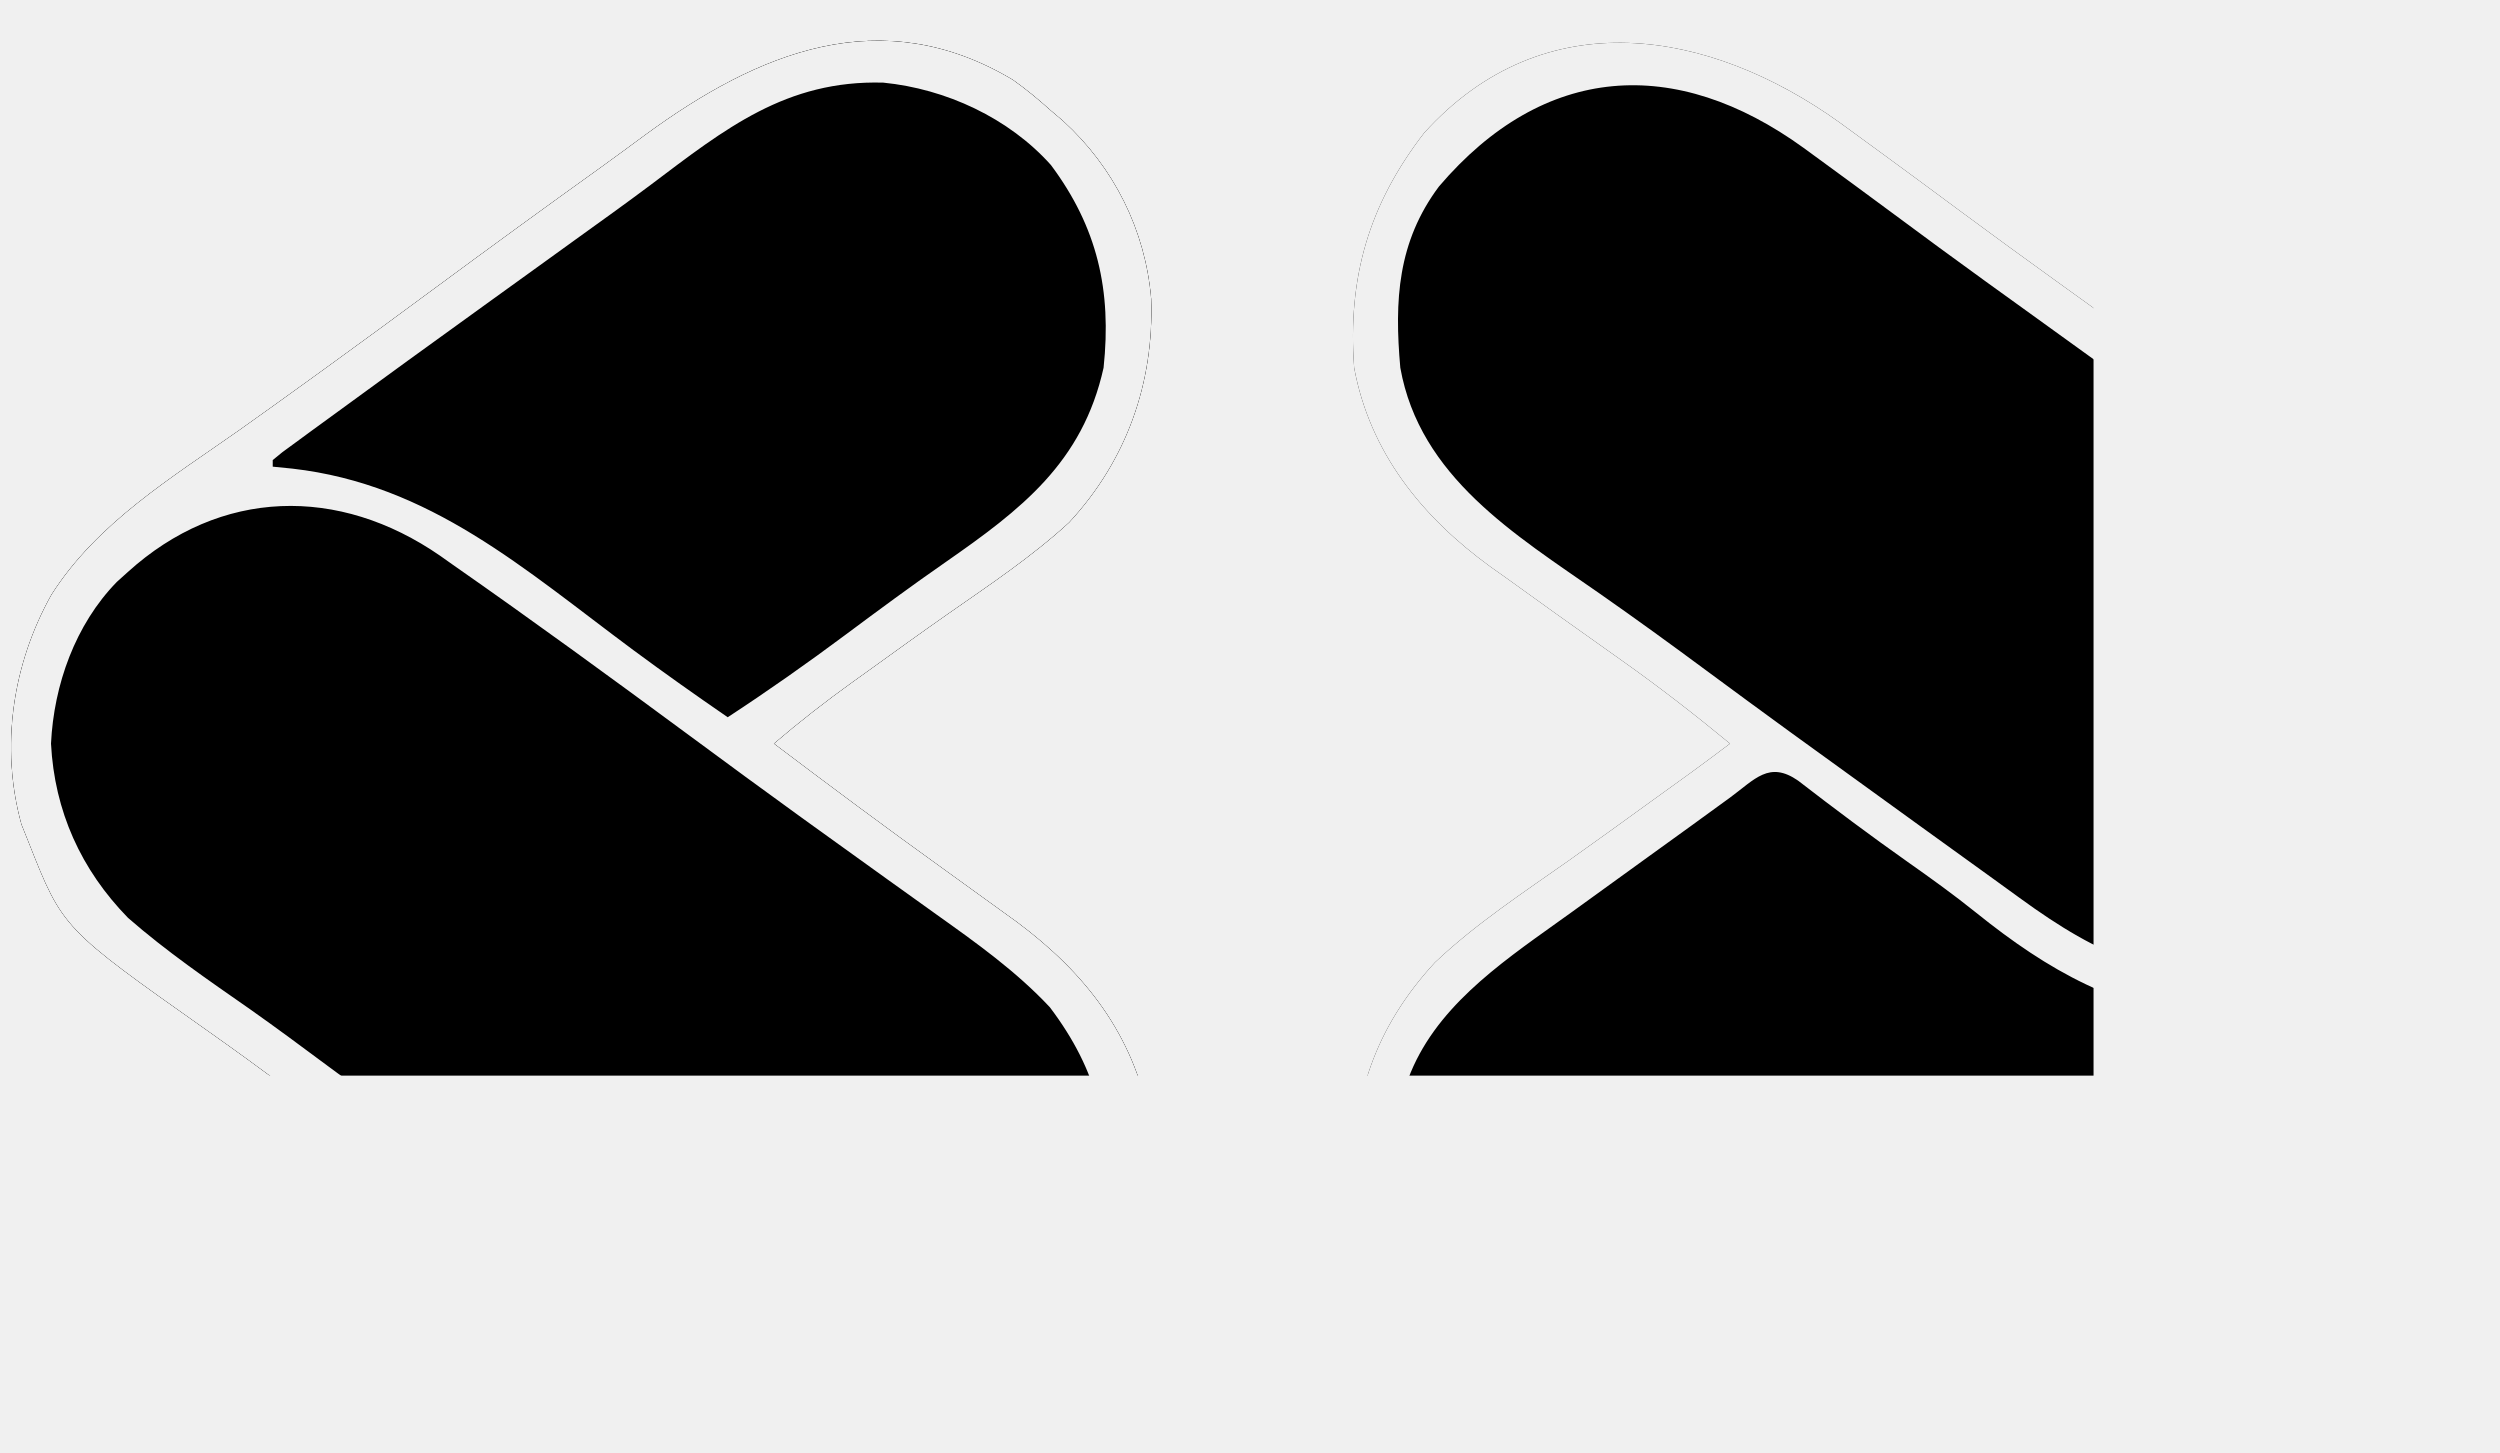
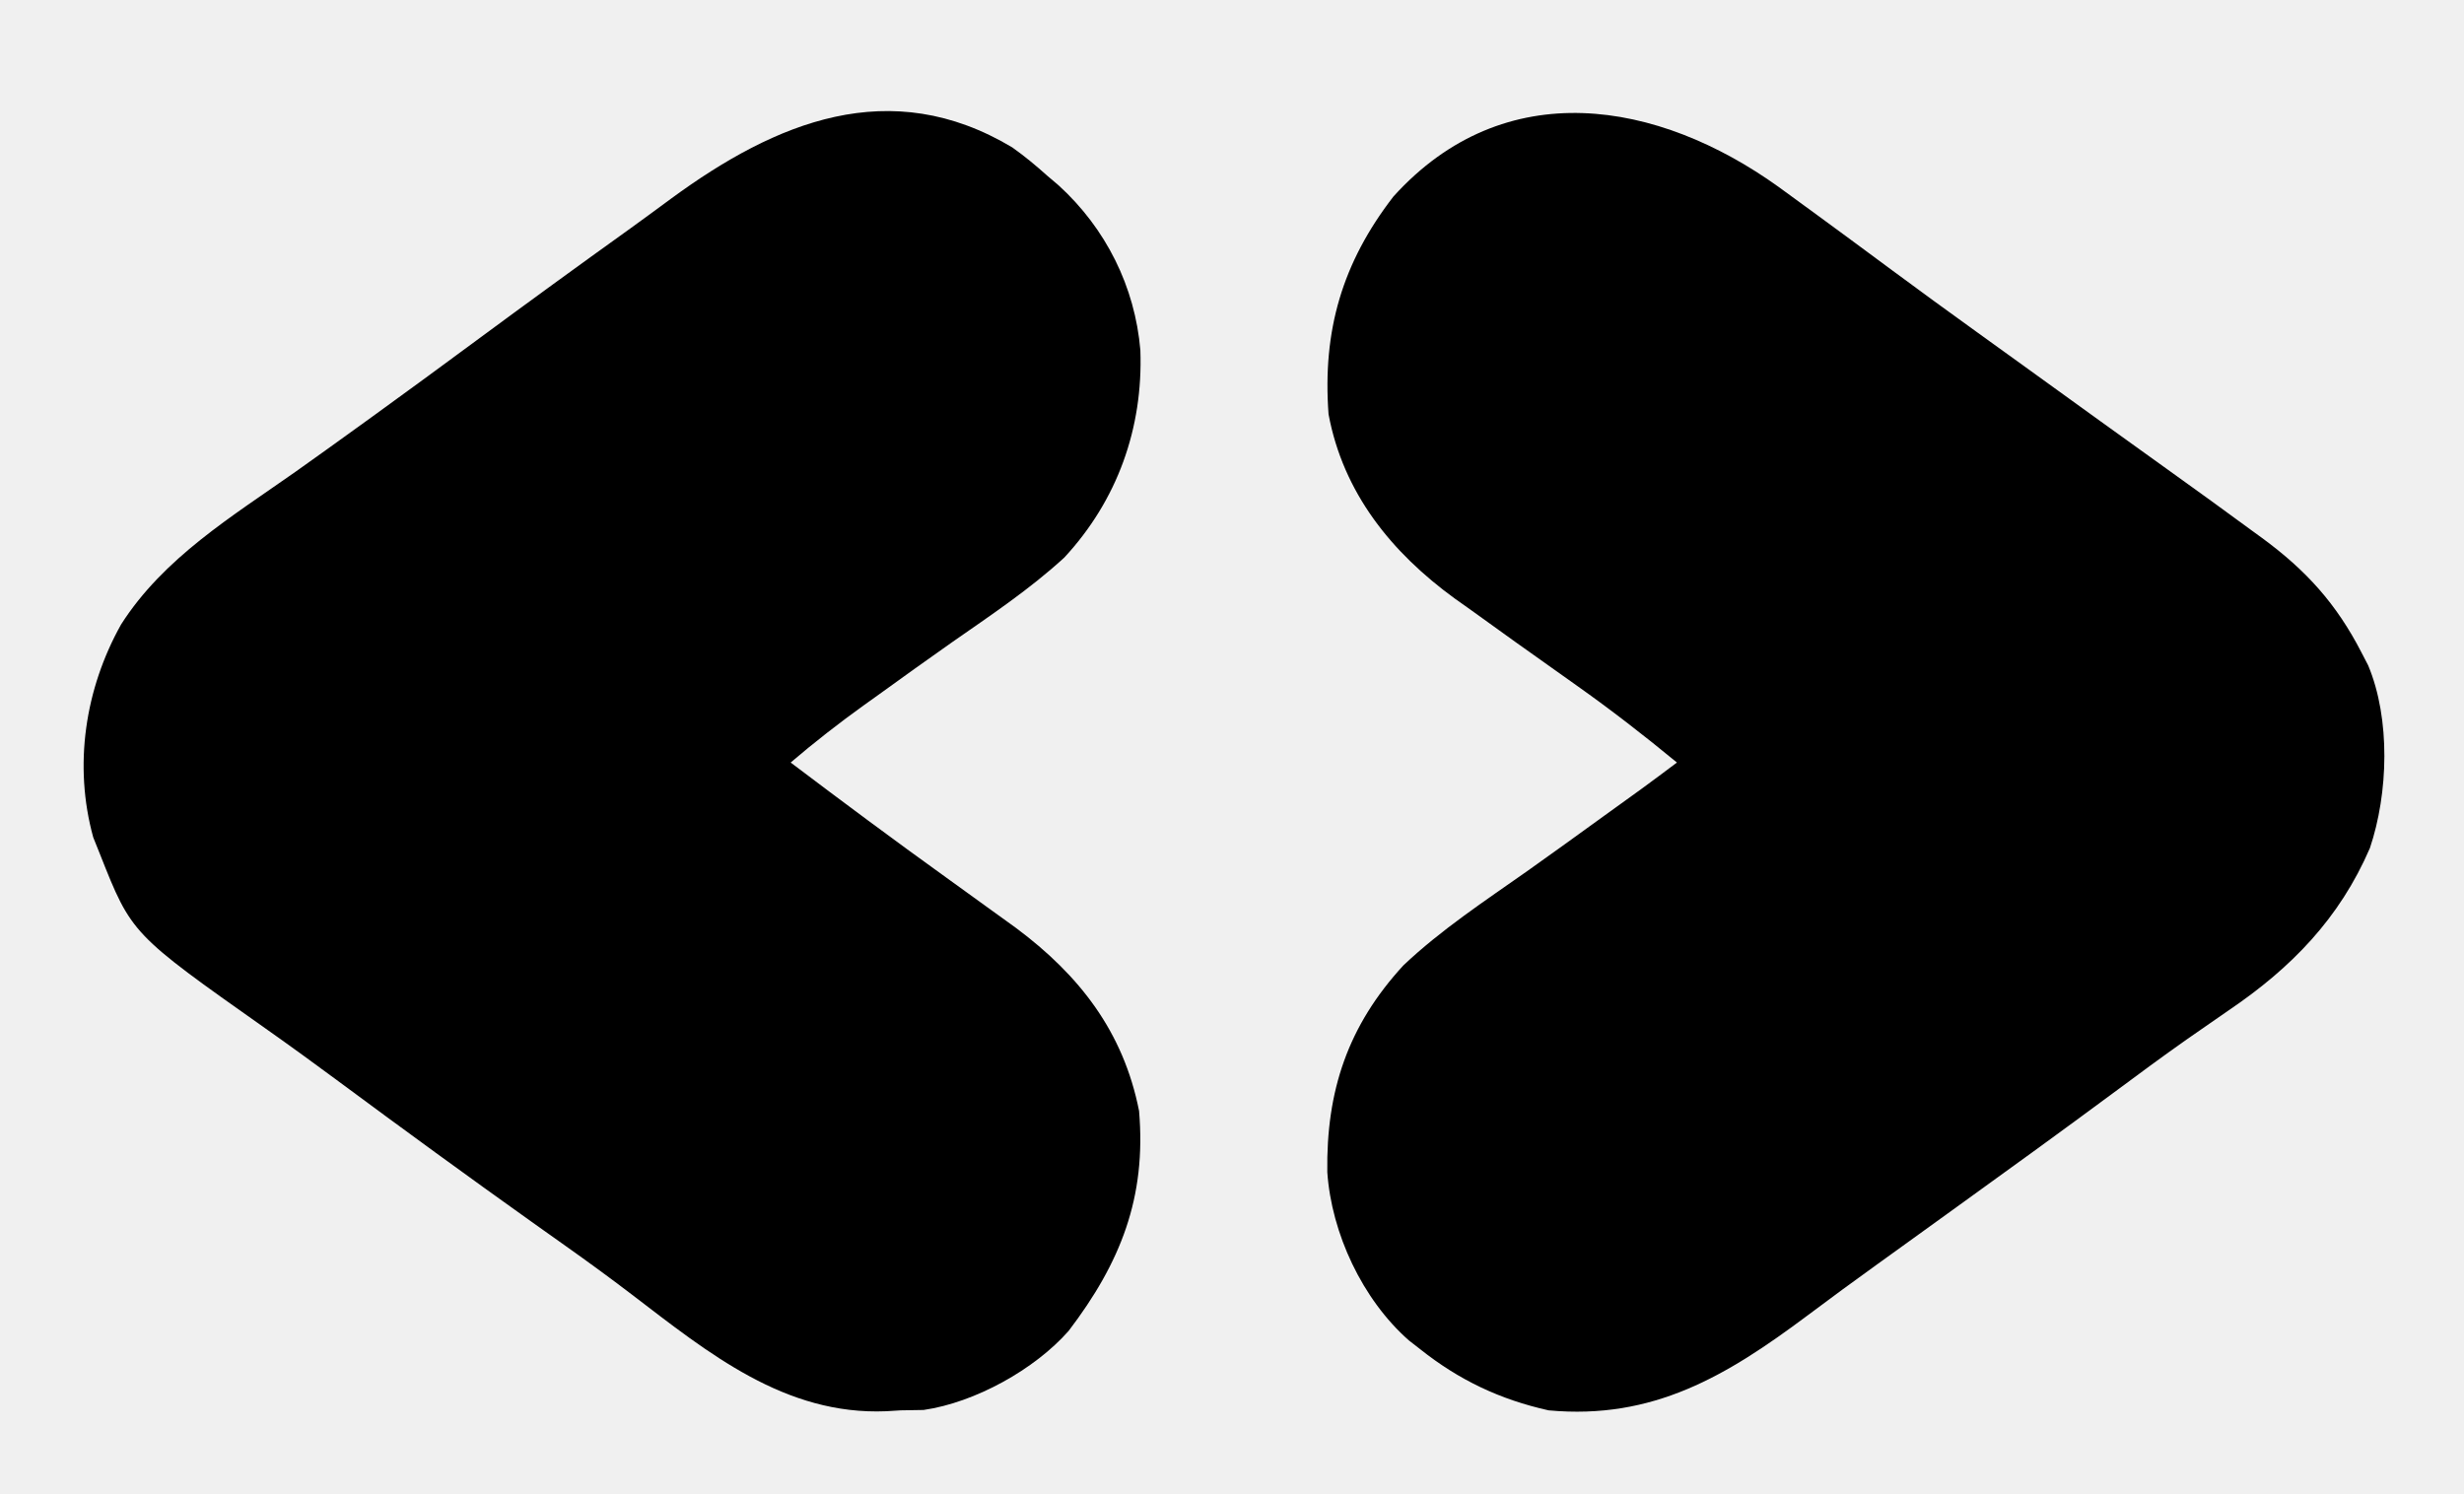
- <svg xmlns="http://www.w3.org/2000/svg" version="1.1" viewBox="61.64 57.23 379.13 220.35">
-   <defs>
-     <mask id="gdg-mask">
-       <rect x="0" y="0" width="100%" height="100%" fill="white" />
-       <path d="M0 0 C1.457 1.06 2.913 2.123 4.367 3.188 C5.121 3.738 5.875 4.288 6.651 4.855 C10.636 7.771 14.609 10.703 18.574 13.645 C23.168 17.048 27.792 20.407 32.43 23.75 C33.168 24.282 33.907 24.814 34.667 25.363 C36.156 26.435 37.645 27.507 39.133 28.579 C43.627 31.815 48.115 35.059 52.602 38.304 C56.432 41.073 60.267 43.833 64.113 46.578 C68.554 49.751 72.968 52.957 77.367 56.188 C77.941 56.605 78.516 57.022 79.107 57.452 C86.32 62.744 91.262 68.21 95.367 76.188 C95.907 77.228 95.907 77.228 96.457 78.289 C100.137 87.074 99.757 99.231 96.742 108.188 C91.768 119.706 83.883 127.798 73.617 134.75 C72.109 135.792 70.603 136.837 69.098 137.883 C67.932 138.692 67.932 138.692 66.744 139.517 C62.757 142.32 58.844 145.222 54.93 148.125 C46.533 154.341 38.08 160.475 29.601 166.579 C26.605 168.737 23.611 170.899 20.618 173.062 C19.123 174.142 17.627 175.219 16.13 176.295 C12.277 179.067 8.45 181.867 4.656 184.719 C-8.516 194.559 -20.522 201.769 -37.633 200.188 C-45.582 198.413 -52.271 195.245 -58.633 190.188 C-59.248 189.709 -59.863 189.231 -60.496 188.738 C-68.092 182.052 -73.153 171.225 -73.836 161.207 C-74.03 147.946 -70.484 137.264 -61.383 127.375 C-55.213 121.533 -48.034 116.821 -41.105 111.937 C-36.968 109.009 -32.864 106.034 -28.758 103.062 C-28.003 102.518 -27.249 101.974 -26.471 101.413 C-25.764 100.903 -25.057 100.393 -24.328 99.867 C-23.71 99.421 -23.091 98.975 -22.454 98.515 C-20.5 97.09 -18.564 95.642 -16.633 94.188 C-21.974 89.781 -27.418 85.563 -33.07 81.562 C-35.592 79.771 -38.112 77.98 -40.633 76.188 C-41.807 75.354 -41.807 75.354 -43.004 74.504 C-45.534 72.7 -48.053 70.883 -50.57 69.062 C-51.363 68.501 -52.156 67.939 -52.972 67.361 C-63.342 59.823 -71.231 50.071 -73.633 37.188 C-74.64 23.517 -71.397 12.418 -63.008 1.562 C-44.784 -18.582 -19.708 -14.145 0 0 Z M-60.773 9.699 C-67.042 18.088 -67.543 26.979 -66.633 37.188 C-63.671 53.758 -49.243 62.469 -36.454 71.396 C-30.971 75.223 -25.568 79.146 -20.195 83.125 C-11.805 89.335 -3.36 95.463 5.111 101.561 C7.423 103.228 9.732 104.9 12.039 106.574 C15.792 109.297 19.553 112.008 23.319 114.712 C24.634 115.659 25.946 116.61 27.255 117.565 C39.506 126.502 49.067 130.711 64.367 129.188 C73.138 127.133 80.523 122.174 85.68 114.812 C90.733 106.655 93.424 97.805 92.367 88.188 C88.795 74.02 80.894 66.422 69.367 58.188 C67.961 57.166 66.557 56.144 65.152 55.121 C61.345 52.353 57.523 49.605 53.698 46.861 C49.915 44.145 46.141 41.416 42.367 38.688 C37.881 35.446 33.394 32.206 28.902 28.973 C27.411 27.899 25.92 26.824 24.43 25.75 C23.694 25.22 22.959 24.69 22.201 24.144 C17.426 20.696 12.682 17.208 7.953 13.698 C4.103 10.845 0.239 8.01 -3.633 5.188 C-4.239 4.744 -4.845 4.301 -5.47 3.845 C-24.893 -10.214 -44.84 -8.997 -60.773 9.699 Z M-16.633 102.375 C-17.244 102.818 -17.855 103.26 -18.484 103.717 C-19.821 104.686 -21.157 105.657 -22.491 106.63 C-24.702 108.238 -26.92 109.835 -29.141 111.43 C-32.955 114.17 -36.759 116.925 -40.559 119.686 C-42.42 121.034 -44.291 122.368 -46.164 123.699 C-55.363 130.354 -64.214 137.576 -66.633 149.188 C-67.854 160.025 -67.402 169.97 -60.574 178.871 C-53.762 186.786 -46.609 192.573 -35.949 193.512 C-23.01 193.974 -13.779 190.758 -3.57 182.75 C-1.915 181.491 -0.259 180.233 1.398 178.977 C2.64 178.026 2.64 178.026 3.906 177.056 C7.698 174.177 11.561 171.4 15.43 168.625 C16.919 167.552 18.409 166.479 19.898 165.406 C20.634 164.876 21.371 164.347 22.129 163.801 C24.388 162.173 26.644 160.54 28.898 158.906 C30.409 157.812 31.919 156.719 33.43 155.625 C34.162 155.095 34.894 154.565 35.648 154.018 C39.506 151.231 43.379 148.469 47.277 145.738 C48.463 144.907 48.463 144.907 49.674 144.059 C51.193 142.996 52.715 141.937 54.239 140.881 C55.965 139.674 57.669 138.434 59.367 137.188 C59.367 136.857 59.367 136.528 59.367 136.188 C58.447 136.124 57.526 136.061 56.578 135.996 C42.238 134.609 31.699 128.691 20.652 119.797 C17.299 117.1 13.822 114.603 10.305 112.125 C4.665 108.147 -0.843 104.025 -6.305 99.805 C-10.701 96.751 -12.86 99.606 -16.633 102.375 Z " fill="black" transform="translate(340.6328,75.8125)" />
-       <path d="M0 0 C2.032 1.446 3.879 2.979 5.734 4.645 C6.339 5.158 6.944 5.671 7.566 6.199 C15.309 13.25 20.074 22.799 20.949 33.195 C21.401 45.972 17.178 57.74 8.5 67.109 C2.851 72.288 -3.525 76.544 -9.802 80.92 C-13.901 83.789 -17.958 86.717 -22.016 89.645 C-22.753 90.172 -23.491 90.7 -24.251 91.243 C-28.402 94.227 -32.381 97.321 -36.266 100.645 C-27.851 107.007 -19.395 113.301 -10.828 119.457 C-8.606 121.06 -6.385 122.664 -4.166 124.27 C-2.582 125.416 -0.996 126.56 0.59 127.703 C10.968 135.437 18.173 144.683 20.734 157.645 C21.948 171.834 17.7 182.494 9.215 193.641 C3.654 199.962 -6.115 205.367 -14.516 206.582 C-15.753 206.603 -16.991 206.623 -18.266 206.645 C-19.43 206.716 -19.43 206.716 -20.617 206.789 C-37.217 207.483 -49.717 197.275 -62.266 187.684 C-65.841 184.952 -69.47 182.308 -73.141 179.707 C-74.29 178.891 -75.44 178.074 -76.59 177.258 C-77.476 176.629 -77.476 176.629 -78.38 175.987 C-89.044 168.394 -99.62 160.682 -110.137 152.887 C-114.113 149.945 -118.106 147.037 -122.148 144.188 C-144.099 128.696 -144.099 128.696 -149.266 115.645 C-149.63 114.734 -149.995 113.824 -150.371 112.887 C-153.622 101.103 -151.707 88.586 -145.828 78.074 C-138.884 67.157 -127.625 60.355 -117.231 53.035 C-113.664 50.511 -110.121 47.953 -106.578 45.395 C-105.823 44.85 -105.068 44.305 -104.291 43.743 C-98.759 39.742 -93.257 35.701 -87.766 31.645 C-79.379 25.451 -70.953 19.314 -62.479 13.241 C-60.235 11.622 -58.007 9.983 -55.781 8.34 C-38.699 -4.177 -20.017 -11.976 0 0 Z M-54.903 15.875 C-58.653 18.684 -62.46 21.411 -66.266 24.145 C-67.767 25.229 -69.269 26.313 -70.77 27.398 C-73.755 29.555 -76.742 31.708 -79.73 33.859 C-87.805 39.675 -95.862 45.516 -103.891 51.395 C-104.727 52.004 -105.564 52.613 -106.426 53.24 C-107.19 53.801 -107.955 54.363 -108.742 54.941 C-109.424 55.44 -110.105 55.938 -110.807 56.452 C-111.288 56.846 -111.77 57.239 -112.266 57.645 C-112.266 57.975 -112.266 58.305 -112.266 58.645 C-111.287 58.742 -110.309 58.84 -109.301 58.941 C-88.36 61.33 -74.118 74.196 -57.598 86.449 C-52.882 89.94 -48.1 93.321 -43.266 96.645 C-37.141 92.64 -31.194 88.455 -25.328 84.082 C-20.353 80.378 -15.373 76.696 -10.277 73.16 C1.229 65.152 10.541 58.033 13.734 43.645 C14.978 31.929 12.806 22.364 5.754 12.906 C-0.622 5.766 -10.171 1.346 -19.676 0.406 C-34.392 -0.006 -43.647 7.39 -54.903 15.875 Z M-134.266 74.645 C-134.81 75.134 -135.354 75.624 -135.914 76.129 C-142.204 82.578 -145.466 91.74 -145.891 100.645 C-145.364 110.881 -141.342 119.762 -134.215 127.066 C-128.394 132.155 -122.044 136.507 -115.708 140.924 C-111.677 143.763 -107.725 146.707 -103.766 149.645 C-95.388 155.837 -86.955 161.949 -78.5 168.036 C-75.503 170.194 -72.509 172.356 -69.516 174.52 C-68.023 175.598 -66.528 176.675 -65.033 177.75 C-61.159 180.538 -57.307 183.352 -53.484 186.211 C-52.694 186.796 -51.904 187.381 -51.09 187.984 C-49.596 189.091 -48.109 190.207 -46.629 191.332 C-38.986 196.968 -31.296 200.402 -21.703 200.145 C-20.599 200.126 -20.599 200.126 -19.473 200.108 C-13.694 199.897 -9.153 198.856 -4.266 195.645 C-3.572 195.209 -2.879 194.773 -2.164 194.324 C5.805 188.862 11.471 181.091 13.734 171.645 C15.027 159.42 12.945 150.378 5.59 140.629 C0.505 135.191 -5.535 130.881 -11.578 126.582 C-13.18 125.434 -14.781 124.285 -16.383 123.137 C-17.195 122.556 -18.006 121.976 -18.843 121.378 C-22.636 118.664 -26.421 115.937 -30.203 113.207 C-30.942 112.674 -31.681 112.141 -32.443 111.592 C-37.908 107.642 -43.342 103.651 -48.766 99.645 C-60.736 90.808 -72.752 82.036 -84.953 73.52 C-85.588 73.07 -86.223 72.621 -86.878 72.157 C-102.219 61.546 -120.186 61.867 -134.266 74.645 Z " fill="black" transform="translate(215.2656,69.35547)" />
-     </mask>
-   </defs>
-   <g mask="url(#gdg-mask)" fill="currentColor">
-     <path d="M0 0 C1.457 1.06 2.913 2.123 4.367 3.188 C5.121 3.738 5.875 4.288 6.651 4.855 C10.636 7.771 14.609 10.703 18.574 13.645 C23.168 17.048 27.792 20.407 32.43 23.75 C33.168 24.282 33.907 24.814 34.667 25.363 C36.156 26.435 37.645 27.507 39.133 28.579 C43.627 31.815 48.115 35.059 52.602 38.304 C56.432 41.073 60.267 43.833 64.113 46.578 C68.554 49.751 72.968 52.957 77.367 56.188 C77.941 56.605 78.516 57.022 79.107 57.452 C86.32 62.744 91.262 68.21 95.367 76.188 C95.907 77.228 95.907 77.228 96.457 78.289 C100.137 87.074 99.757 99.231 96.742 108.188 C91.768 119.706 83.883 127.798 73.617 134.75 C72.109 135.792 70.603 136.837 69.098 137.883 C67.932 138.692 67.932 138.692 66.744 139.517 C62.757 142.32 58.844 145.222 54.93 148.125 C46.533 154.341 38.08 160.475 29.601 166.579 C26.605 168.737 23.611 170.899 20.618 173.062 C19.123 174.142 17.627 175.219 16.13 176.295 C12.277 179.067 8.45 181.867 4.656 184.719 C-8.516 194.559 -20.522 201.769 -37.633 200.188 C-45.582 198.413 -52.271 195.245 -58.633 190.188 C-59.248 189.709 -59.863 189.231 -60.496 188.738 C-68.092 182.052 -73.153 171.225 -73.836 161.207 C-74.03 147.946 -70.484 137.264 -61.383 127.375 C-55.213 121.533 -48.034 116.821 -41.105 111.937 C-36.968 109.009 -32.864 106.034 -28.758 103.062 C-28.003 102.518 -27.249 101.974 -26.471 101.413 C-25.764 100.903 -25.057 100.393 -24.328 99.867 C-23.71 99.421 -23.091 98.975 -22.454 98.515 C-20.5 97.09 -18.564 95.642 -16.633 94.188 C-21.974 89.781 -27.418 85.563 -33.07 81.562 C-35.592 79.771 -38.112 77.98 -40.633 76.188 C-41.807 75.354 -41.807 75.354 -43.004 74.504 C-45.534 72.7 -48.053 70.883 -50.57 69.062 C-51.363 68.501 -52.156 67.939 -52.972 67.361 C-63.342 59.823 -71.231 50.071 -73.633 37.188 C-74.64 23.517 -71.397 12.418 -63.008 1.562 C-44.784 -18.582 -19.708 -14.145 0 0 Z " transform="translate(340.6328,75.8125)" />
-     <path d="M0 0 C2.032 1.446 3.879 2.979 5.734 4.645 C6.339 5.158 6.944 5.671 7.566 6.199 C15.309 13.25 20.074 22.799 20.949 33.195 C21.401 45.972 17.178 57.74 8.5 67.109 C2.851 72.288 -3.525 76.544 -9.802 80.92 C-13.901 83.789 -17.958 86.717 -22.016 89.645 C-22.753 90.172 -23.491 90.7 -24.251 91.243 C-28.402 94.227 -32.381 97.321 -36.266 100.645 C-27.851 107.007 -19.395 113.301 -10.828 119.457 C-8.606 121.06 -6.385 122.664 -4.166 124.27 C-2.582 125.416 -0.996 126.56 0.59 127.703 C10.968 135.437 18.173 144.683 20.734 157.645 C21.948 171.834 17.7 182.494 9.215 193.641 C3.654 199.962 -6.115 205.367 -14.516 206.582 C-15.753 206.603 -16.991 206.623 -18.266 206.645 C-19.43 206.716 -19.43 206.716 -20.617 206.789 C-37.217 207.483 -49.717 197.275 -62.266 187.684 C-65.841 184.952 -69.47 182.308 -73.141 179.707 C-74.29 178.891 -75.44 178.074 -76.59 177.258 C-77.476 176.629 -77.476 176.629 -78.38 175.987 C-89.044 168.394 -99.62 160.682 -110.137 152.887 C-114.113 149.945 -118.106 147.037 -122.148 144.188 C-144.099 128.696 -144.099 128.696 -149.266 115.645 C-149.63 114.734 -149.995 113.824 -150.371 112.887 C-153.622 101.103 -151.707 88.586 -145.828 78.074 C-138.884 67.157 -127.625 60.355 -117.231 53.035 C-113.664 50.511 -110.121 47.953 -106.578 45.395 C-105.823 44.85 -105.068 44.305 -104.291 43.743 C-98.759 39.742 -93.257 35.701 -87.766 31.645 C-79.379 25.451 -70.953 19.314 -62.479 13.241 C-60.235 11.622 -58.007 9.983 -55.781 8.34 C-38.699 -4.177 -20.017 -11.976 0 0 Z " transform="translate(215.2656,69.35547)" />
-     <path d="M0 0 C2.032 1.446 3.879 2.979 5.734 4.645 C6.339 5.158 6.944 5.671 7.566 6.199 C15.309 13.25 20.074 22.799 20.949 33.195 C21.401 45.972 17.178 57.74 8.5 67.109 C2.851 72.288 -3.525 76.544 -9.802 80.92 C-13.901 83.789 -17.958 86.717 -22.016 89.645 C-22.753 90.172 -23.491 90.7 -24.251 91.243 C-28.402 94.227 -32.381 97.321 -36.266 100.645 C-27.851 107.007 -19.395 113.301 -10.828 119.457 C-8.606 121.06 -6.385 122.664 -4.166 124.27 C-2.582 125.416 -0.996 126.56 0.59 127.703 C10.968 135.437 18.173 144.683 20.734 157.645 C21.948 171.834 17.7 182.494 9.215 193.641 C3.654 199.962 -6.115 205.367 -14.516 206.582 C-15.753 206.603 -16.991 206.623 -18.266 206.645 C-19.43 206.716 -19.43 206.716 -20.617 206.789 C-37.217 207.483 -49.717 197.275 -62.266 187.684 C-65.841 184.952 -69.47 182.308 -73.141 179.707 C-74.29 178.891 -75.44 178.074 -76.59 177.258 C-77.476 176.629 -77.476 176.629 -78.38 175.987 C-89.044 168.394 -99.62 160.682 -110.137 152.887 C-114.113 149.945 -118.106 147.037 -122.148 144.188 C-144.099 128.696 -144.099 128.696 -149.266 115.645 C-149.63 114.734 -149.995 113.824 -150.371 112.887 C-153.622 101.103 -151.707 88.586 -145.828 78.074 C-138.884 67.157 -127.625 60.355 -117.231 53.035 C-113.664 50.511 -110.121 47.953 -106.578 45.395 C-105.823 44.85 -105.068 44.305 -104.291 43.743 C-98.759 39.742 -93.257 35.701 -87.766 31.645 C-79.379 25.451 -70.953 19.314 -62.479 13.241 C-60.235 11.622 -58.007 9.983 -55.781 8.34 C-38.699 -4.177 -20.017 -11.976 0 0 Z M-134.266 74.645 C-134.81 75.134 -135.354 75.624 -135.914 76.129 C-142.204 82.578 -145.466 91.74 -145.891 100.645 C-145.364 110.881 -141.342 119.762 -134.215 127.066 C-128.394 132.155 -122.044 136.507 -115.708 140.924 C-111.677 143.763 -107.725 146.707 -103.766 149.645 C-95.388 155.837 -86.955 161.949 -78.5 168.036 C-75.503 170.194 -72.509 172.356 -69.516 174.52 C-68.023 175.598 -66.528 176.675 -65.033 177.75 C-61.159 180.538 -57.307 183.352 -53.484 186.211 C-52.694 186.796 -51.904 187.381 -51.09 187.984 C-49.596 189.091 -48.109 190.207 -46.629 191.332 C-38.986 196.968 -31.296 200.402 -21.703 200.145 C-20.599 200.126 -20.599 200.126 -19.473 200.108 C-13.694 199.897 -9.153 198.856 -4.266 195.645 C-3.572 195.209 -2.879 194.773 -2.164 194.324 C5.805 188.862 11.471 181.091 13.734 171.645 C15.027 159.42 12.945 150.378 5.59 140.629 C0.505 135.191 -5.535 130.881 -11.578 126.582 C-13.18 125.434 -14.781 124.285 -16.383 123.137 C-17.195 122.556 -18.006 121.976 -18.843 121.378 C-22.636 118.664 -26.421 115.937 -30.203 113.207 C-30.942 112.674 -31.681 112.141 -32.443 111.592 C-37.908 107.642 -43.342 103.651 -48.766 99.645 C-60.736 90.808 -72.752 82.036 -84.953 73.52 C-85.588 73.07 -86.223 72.621 -86.878 72.157 C-102.219 61.546 -120.186 61.867 -134.266 74.645 Z " transform="translate(215.2656,69.35547)" />
-     <path d="M0 0 C3.688 1.666 6.865 3.946 10.125 6.312 C10.725 6.745 11.326 7.177 11.944 7.622 C13.965 9.078 15.983 10.539 18 12 C19.523 13.102 21.047 14.203 22.57 15.305 C23.342 15.863 24.113 16.42 24.908 16.995 C27.945 19.19 30.985 21.38 34.025 23.571 C35.706 24.787 37.379 26.014 39.051 27.242 C49.069 34.503 57.764 36.775 70 38 C60.781 45.402 51.405 52.482 41.719 59.258 C36.276 63.075 30.907 66.983 25.562 70.938 C24.775 71.518 23.987 72.098 23.175 72.696 C19.161 75.654 15.162 78.63 11.184 81.637 C-1.975 91.503 -12.22 96.638 -29 95 C-38.558 93.052 -45.51 86.385 -51.438 78.938 C-56.677 69.088 -57.573 58.98 -55.414 48.027 C-50.844 34.799 -38.393 27.356 -27.495 19.76 C-22.386 16.156 -17.388 12.398 -12.37 8.669 C-8.312 5.666 -4.23 2.755 0 0 Z " transform="translate(330,174)" />
+ <svg xmlns="http://www.w3.org/2000/svg" version="1.1" viewBox="49.64 45.23 403.13 244.35">
+   <g fill="currentColor">
+     <path d="M0 0 C1.457 1.06 2.913 2.123 4.367 3.188 C5.121 3.738 5.875 4.288 6.651 4.855 C10.636 7.771 14.609 10.703 18.574 13.645 C23.168 17.048 27.792 20.407 32.43 23.75 C33.168 24.282 33.907 24.814 34.667 25.363 C36.156 26.435 37.645 27.507 39.133 28.579 C43.627 31.815 48.115 35.059 52.602 38.304 C56.432 41.073 60.267 43.833 64.113 46.578 C68.554 49.751 72.968 52.957 77.367 56.188 C77.941 56.605 78.516 57.022 79.107 57.452 C86.32 62.744 91.262 68.21 95.367 76.188 C95.907 77.228 95.907 77.228 96.457 78.289 C100.137 87.074 99.757 99.231 96.742 108.188 C91.768 119.706 83.883 127.798 73.617 134.75 C72.109 135.792 70.603 136.837 69.098 137.883 C67.932 138.692 67.932 138.692 66.744 139.517 C62.757 142.32 58.844 145.222 54.93 148.125 C46.533 154.341 38.08 160.475 29.601 166.579 C26.605 168.737 23.611 170.899 20.618 173.062 C19.123 174.142 17.627 175.219 16.13 176.295 C12.277 179.067 8.45 181.867 4.656 184.719 C-8.516 194.559 -20.522 201.769 -37.633 200.188 C-45.582 198.413 -52.271 195.245 -58.633 190.188 C-59.248 189.709 -59.863 189.231 -60.496 188.738 C-68.092 182.052 -73.153 171.225 -73.836 161.207 C-74.03 147.946 -70.484 137.264 -61.383 127.375 C-55.213 121.533 -48.034 116.821 -41.105 111.937 C-36.968 109.009 -32.864 106.034 -28.758 103.062 C-28.003 102.518 -27.249 101.974 -26.471 101.413 C-25.764 100.903 -25.057 100.393 -24.328 99.867 C-23.71 99.421 -23.091 98.975 -22.454 98.515 C-20.5 97.09 -18.564 95.642 -16.633 94.188 C-21.974 89.781 -27.418 85.563 -33.07 81.562 C-35.592 79.771 -38.112 77.98 -40.633 76.188 C-41.807 75.354 -41.807 75.354 -43.004 74.504 C-45.534 72.7 -48.053 70.883 -50.57 69.062 C-51.363 68.501 -52.156 67.939 -52.972 67.361 C-63.342 59.823 -71.231 50.071 -73.633 37.188 C-74.64 23.517 -71.397 12.418 -63.008 1.562 C-44.784 -18.582 -19.708 -14.145 0 0 Z" transform="translate(340.6328,75.8125)" />
+     <path d="M0 0 C2.032 1.446 3.879 2.979 5.734 4.645 C6.339 5.158 6.944 5.671 7.566 6.199 C15.309 13.25 20.074 22.799 20.949 33.195 C21.401 45.972 17.178 57.74 8.5 67.109 C2.851 72.288 -3.525 76.544 -9.802 80.92 C-13.901 83.789 -17.958 86.717 -22.016 89.645 C-22.753 90.172 -23.491 90.7 -24.251 91.243 C-28.402 94.227 -32.381 97.321 -36.266 100.645 C-27.851 107.007 -19.395 113.301 -10.828 119.457 C-8.606 121.06 -6.385 122.664 -4.166 124.27 C-2.582 125.416 -0.996 126.56 0.59 127.703 C10.968 135.437 18.173 144.683 20.734 157.645 C21.948 171.834 17.7 182.494 9.215 193.641 C3.654 199.962 -6.115 205.367 -14.516 206.582 C-15.753 206.603 -16.991 206.623 -18.266 206.645 C-19.43 206.716 -19.43 206.716 -20.617 206.789 C-37.217 207.483 -49.717 197.275 -62.266 187.684 C-65.841 184.952 -69.47 182.308 -73.141 179.707 C-74.29 178.891 -75.44 178.074 -76.59 177.258 C-77.476 176.629 -77.476 176.629 -78.38 175.987 C-89.044 168.394 -99.62 160.682 -110.137 152.887 C-114.113 149.945 -118.106 147.037 -122.148 144.188 C-144.099 128.696 -144.099 128.696 -149.266 115.645 C-149.63 114.734 -149.995 113.824 -150.371 112.887 C-153.622 101.103 -151.707 88.586 -145.828 78.074 C-138.884 67.157 -127.625 60.355 -117.231 53.035 C-113.664 50.511 -110.121 47.953 -106.578 45.395 C-105.823 44.85 -105.068 44.305 -104.291 43.743 C-98.759 39.742 -93.257 35.701 -87.766 31.645 C-79.379 25.451 -70.953 19.314 -62.479 13.241 C-60.235 11.622 -58.007 9.983 -55.781 8.34 C-38.699 -4.177 -20.017 -11.976 0 0 Z" transform="translate(215.2656,69.35547)" />
+     <path d="M0 0 C3.688 1.666 6.865 3.946 10.125 6.312 C10.725 6.745 11.326 7.177 11.944 7.622 C13.965 9.078 15.983 10.539 18 12 C19.523 13.102 21.047 14.203 22.57 15.305 C23.342 15.863 24.113 16.42 24.908 16.995 C27.945 19.19 30.985 21.38 34.025 23.571 C35.706 24.787 37.379 26.014 39.051 27.242 C49.069 34.503 57.764 36.775 70 38 C60.781 45.402 51.405 52.482 41.719 59.258 C36.276 63.075 30.907 66.983 25.562 70.938 C24.775 71.518 23.987 72.098 23.175 72.696 C19.161 75.654 15.162 78.63 11.184 81.637 C-1.975 91.503 -12.22 96.638 -29 95 C-38.558 93.052 -45.51 86.385 -51.438 78.938 C-56.677 69.088 -57.573 58.98 -55.414 48.027 C-50.844 34.799 -38.393 27.356 -27.495 19.76 C-22.386 16.156 -17.388 12.398 -12.37 8.669 C-8.312 5.666 -4.23 2.755 0 0 Z" transform="translate(330,174)" />
  </g>
</svg>
